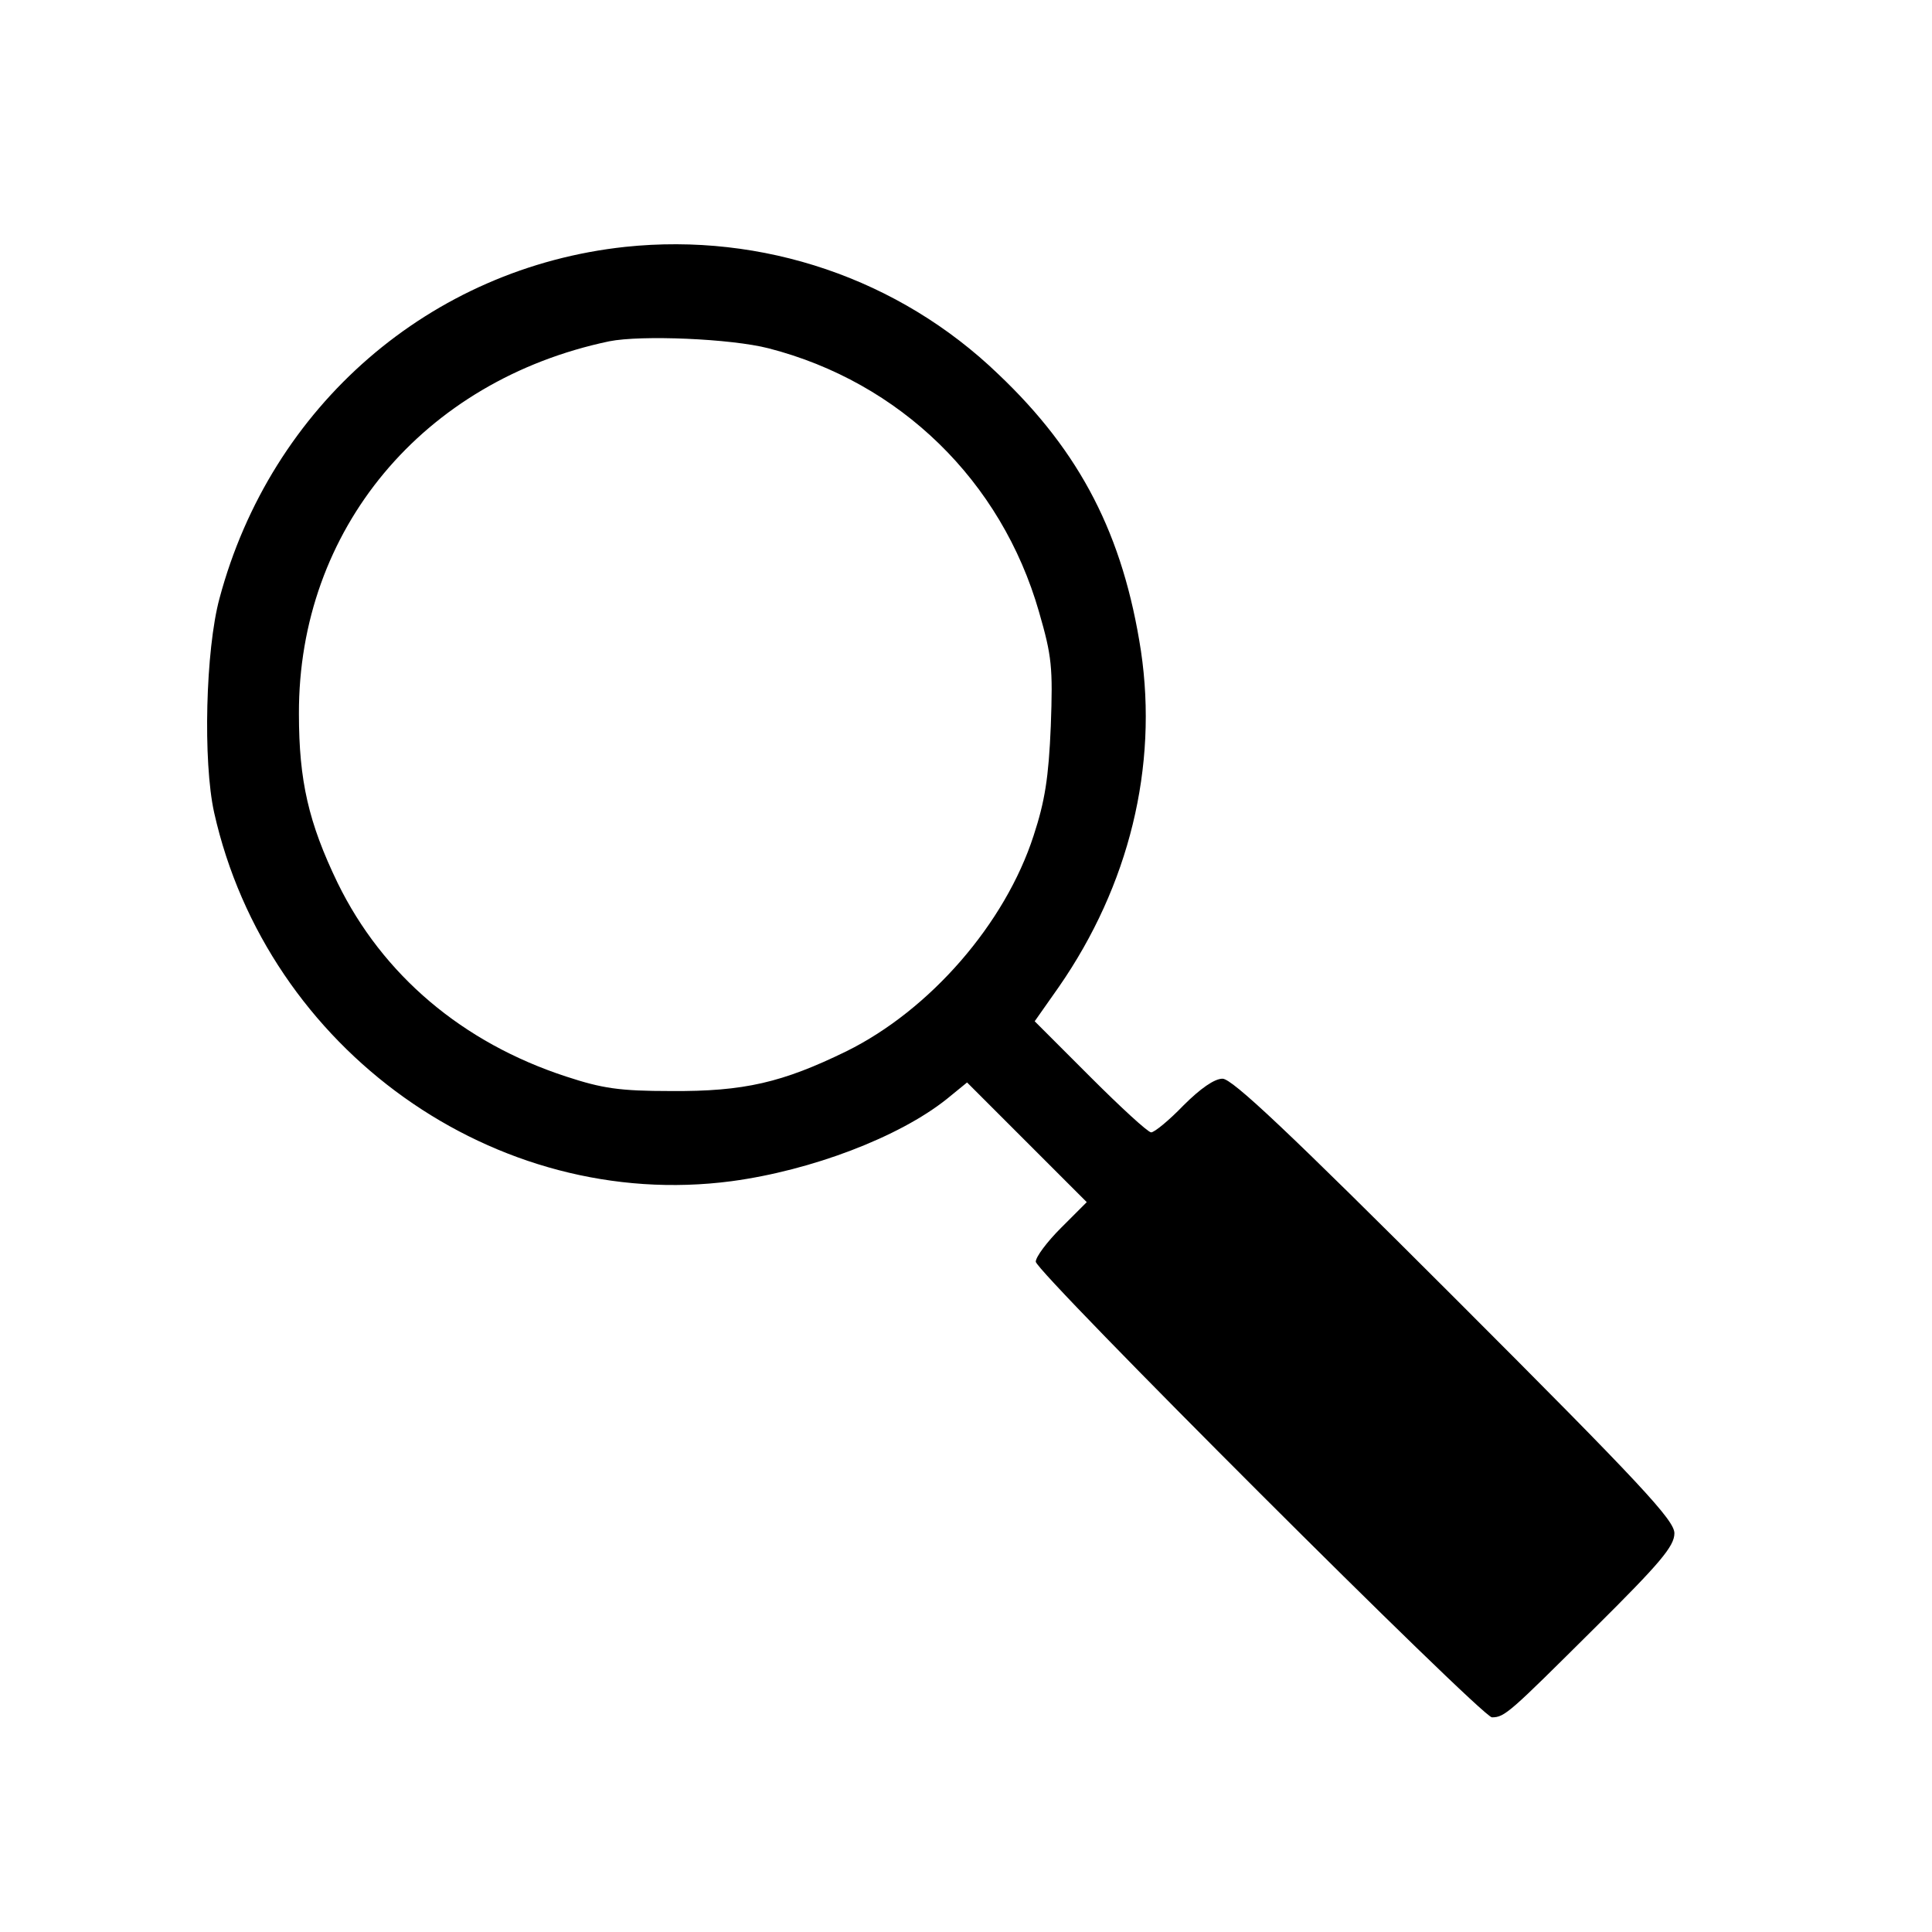
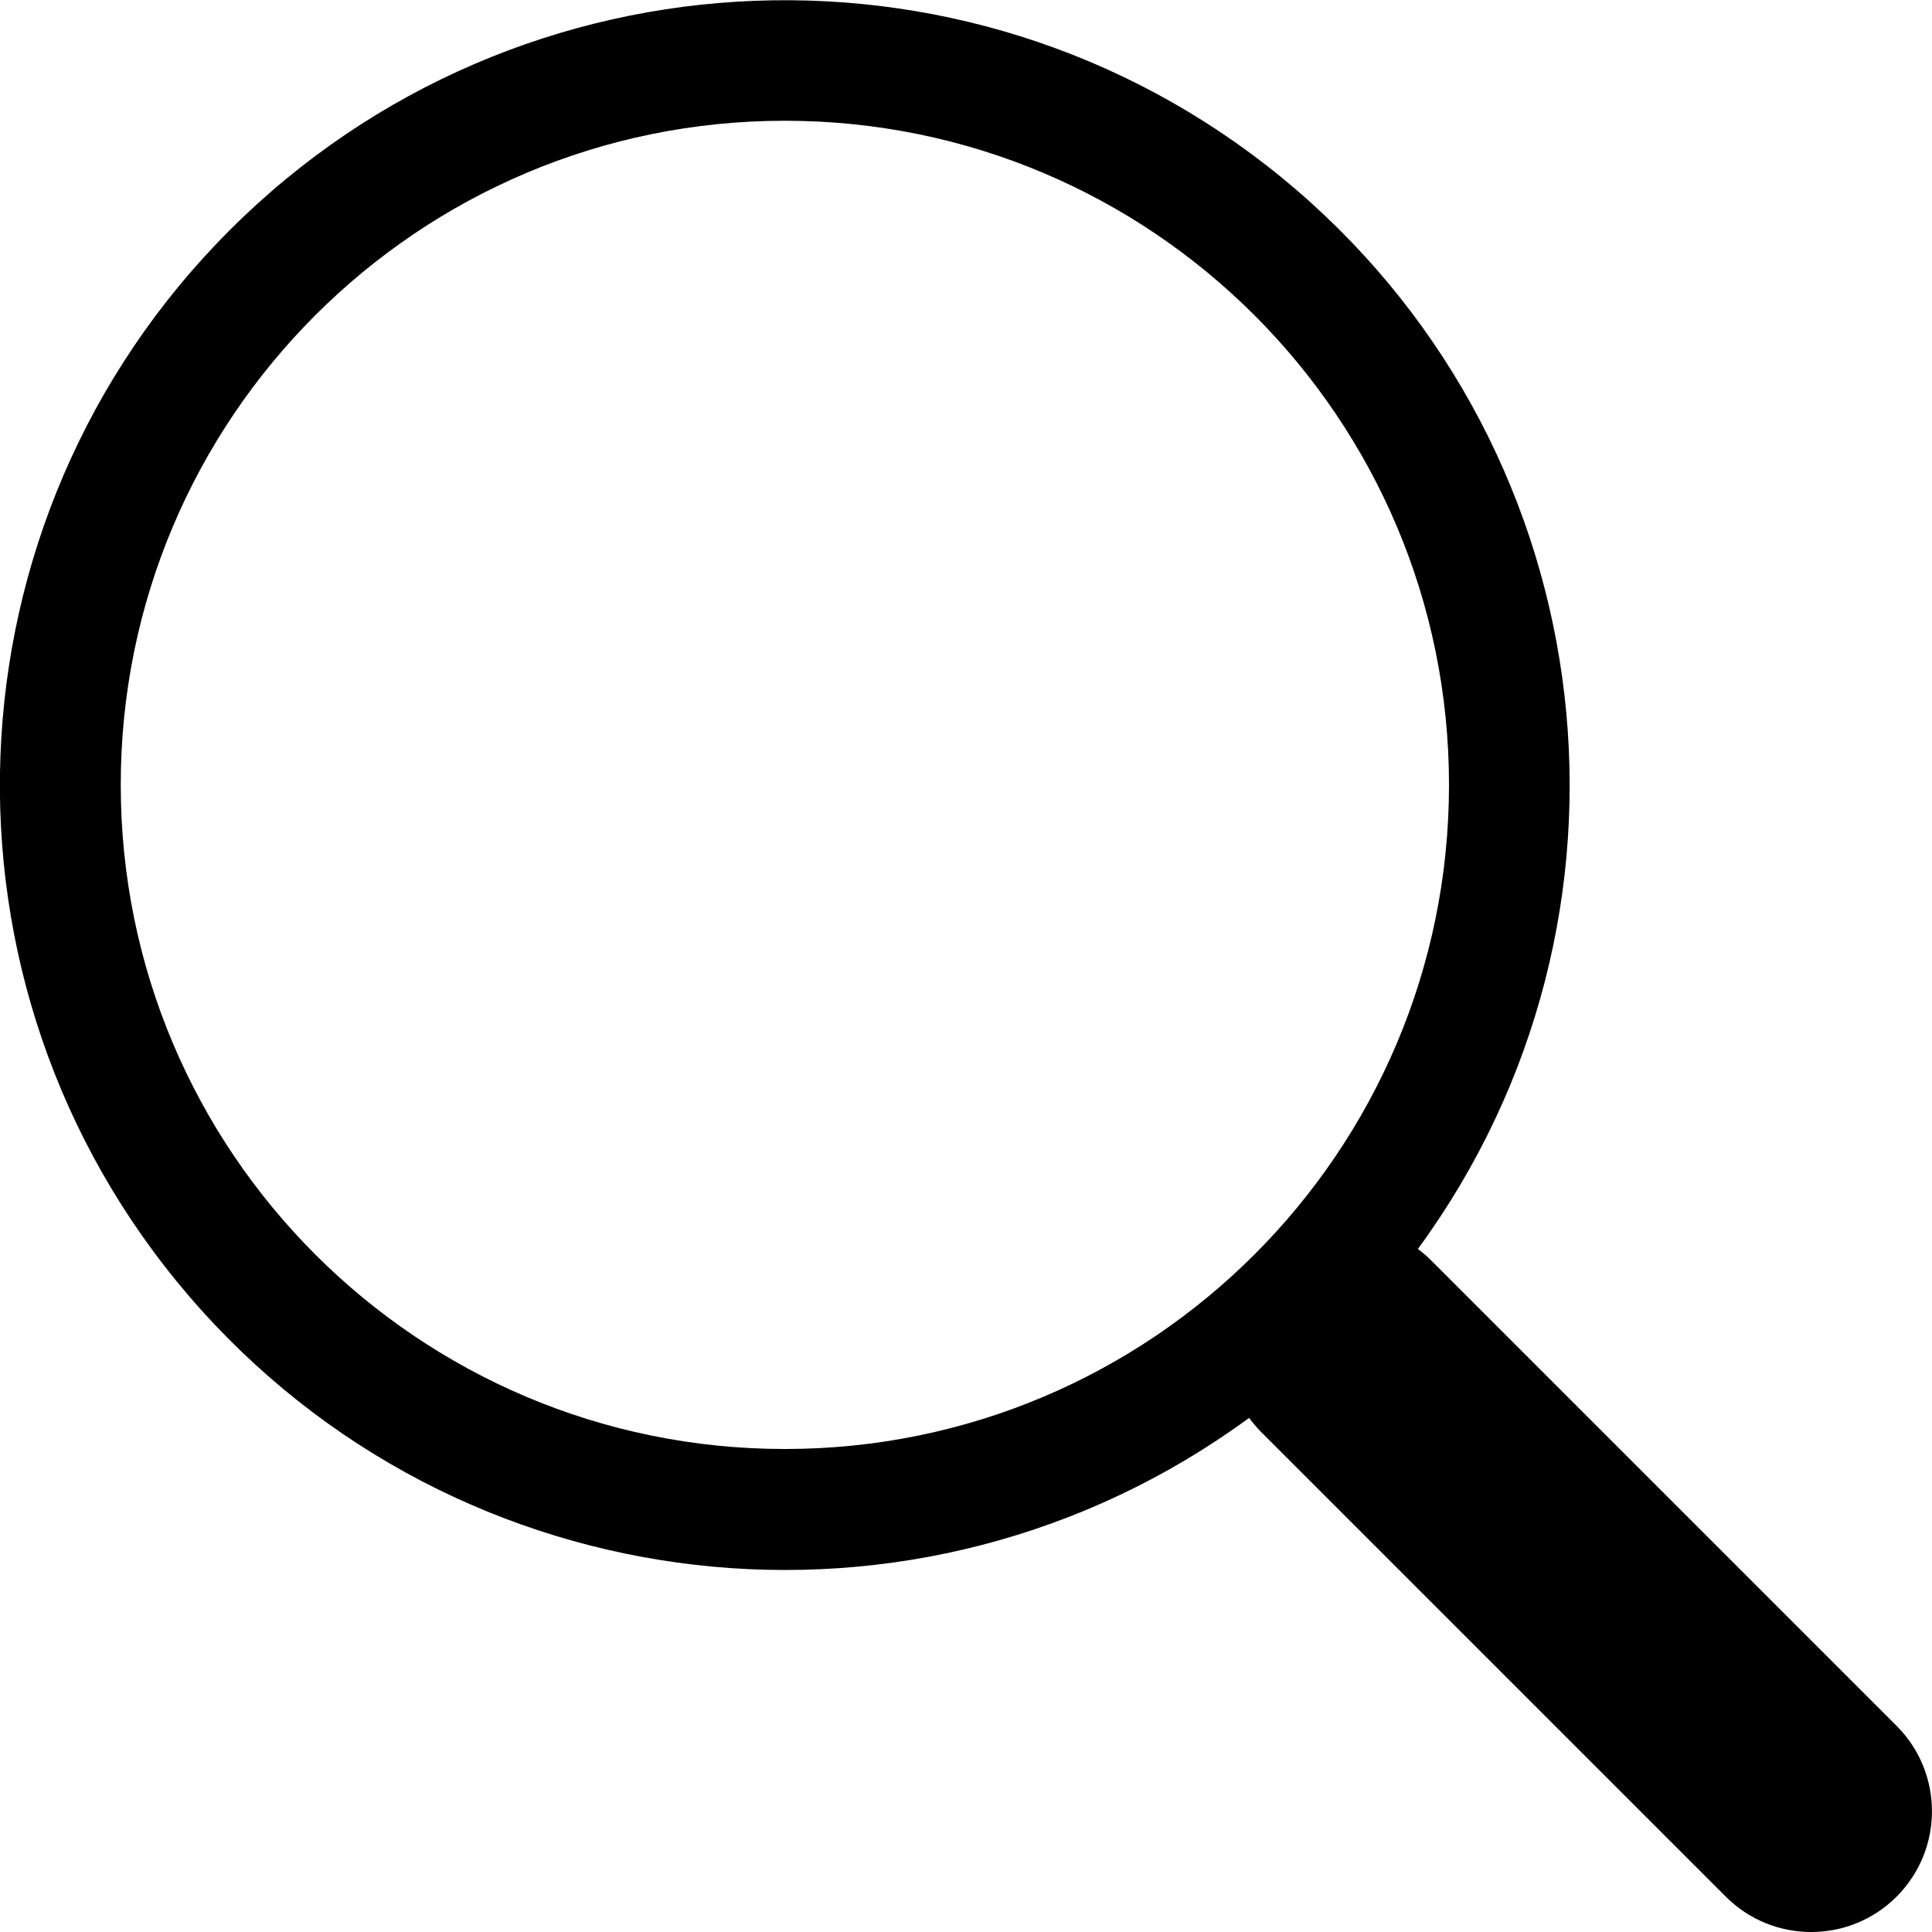
- <svg xmlns="http://www.w3.org/2000/svg" version="1.0" width="360pt" height="360pt" viewBox="0 0 360 360" preserveAspectRatio="xMidYMid meet">
-   <g transform="translate(0,360) scale(0.1,-0.1)" fill="#000000" stroke="none">
-     <path d="M1165 3140 c-363 -39 -660 -296 -756 -655 -26 -96 -31 -304 -10 -399 99 -442 524 -745 964 -687 149 20 312 82 401 153 l38 31 111 -111 112 -112 -48 -48 c-26 -26 -47 -54 -47 -63 0 -19 831 -849 850 -849 24 0 33 9 191 166 123 122 149 153 149 177 0 24 -60 89 -409 438 -310 310 -415 409 -433 409 -15 0 -41 -18 -73 -50 -27 -28 -54 -50 -60 -50 -6 0 -57 47 -113 103 l-104 104 45 64 c131 189 185 410 153 626 -33 215 -112 370 -266 516 -185 178 -439 264 -695 237z m267 -189 c245 -63 434 -247 504 -491 24 -83 26 -103 22 -213 -4 -96 -11 -140 -32 -204 -53 -164 -193 -325 -349 -402 -119 -58 -190 -75 -327 -74 -96 0 -128 5 -195 27 -193 63 -342 189 -426 361 -54 112 -72 190 -72 315 -1 343 231 621 578 694 60 12 227 5 297 -13z" />
-   </g>
+ <svg xmlns="http://www.w3.org/2000/svg" width="16" height="16" fill="currentColor" class="bi bi-search" viewBox="0 0 16 16">
+   <path d="M11.742 10.344a6.5 6.5 0 1 0-1.397 1.398h-.001c.03.04.062.078.098.115l3.85 3.85a1 1 0 0 0 1.415-1.414l-3.85-3.85a1.007 1.007 0 0 0-.115-.1zM12 6.5a5.5 5.5 0 1 1-11 0 5.5 5.5 0 0 1 11 0z" />
</svg>
